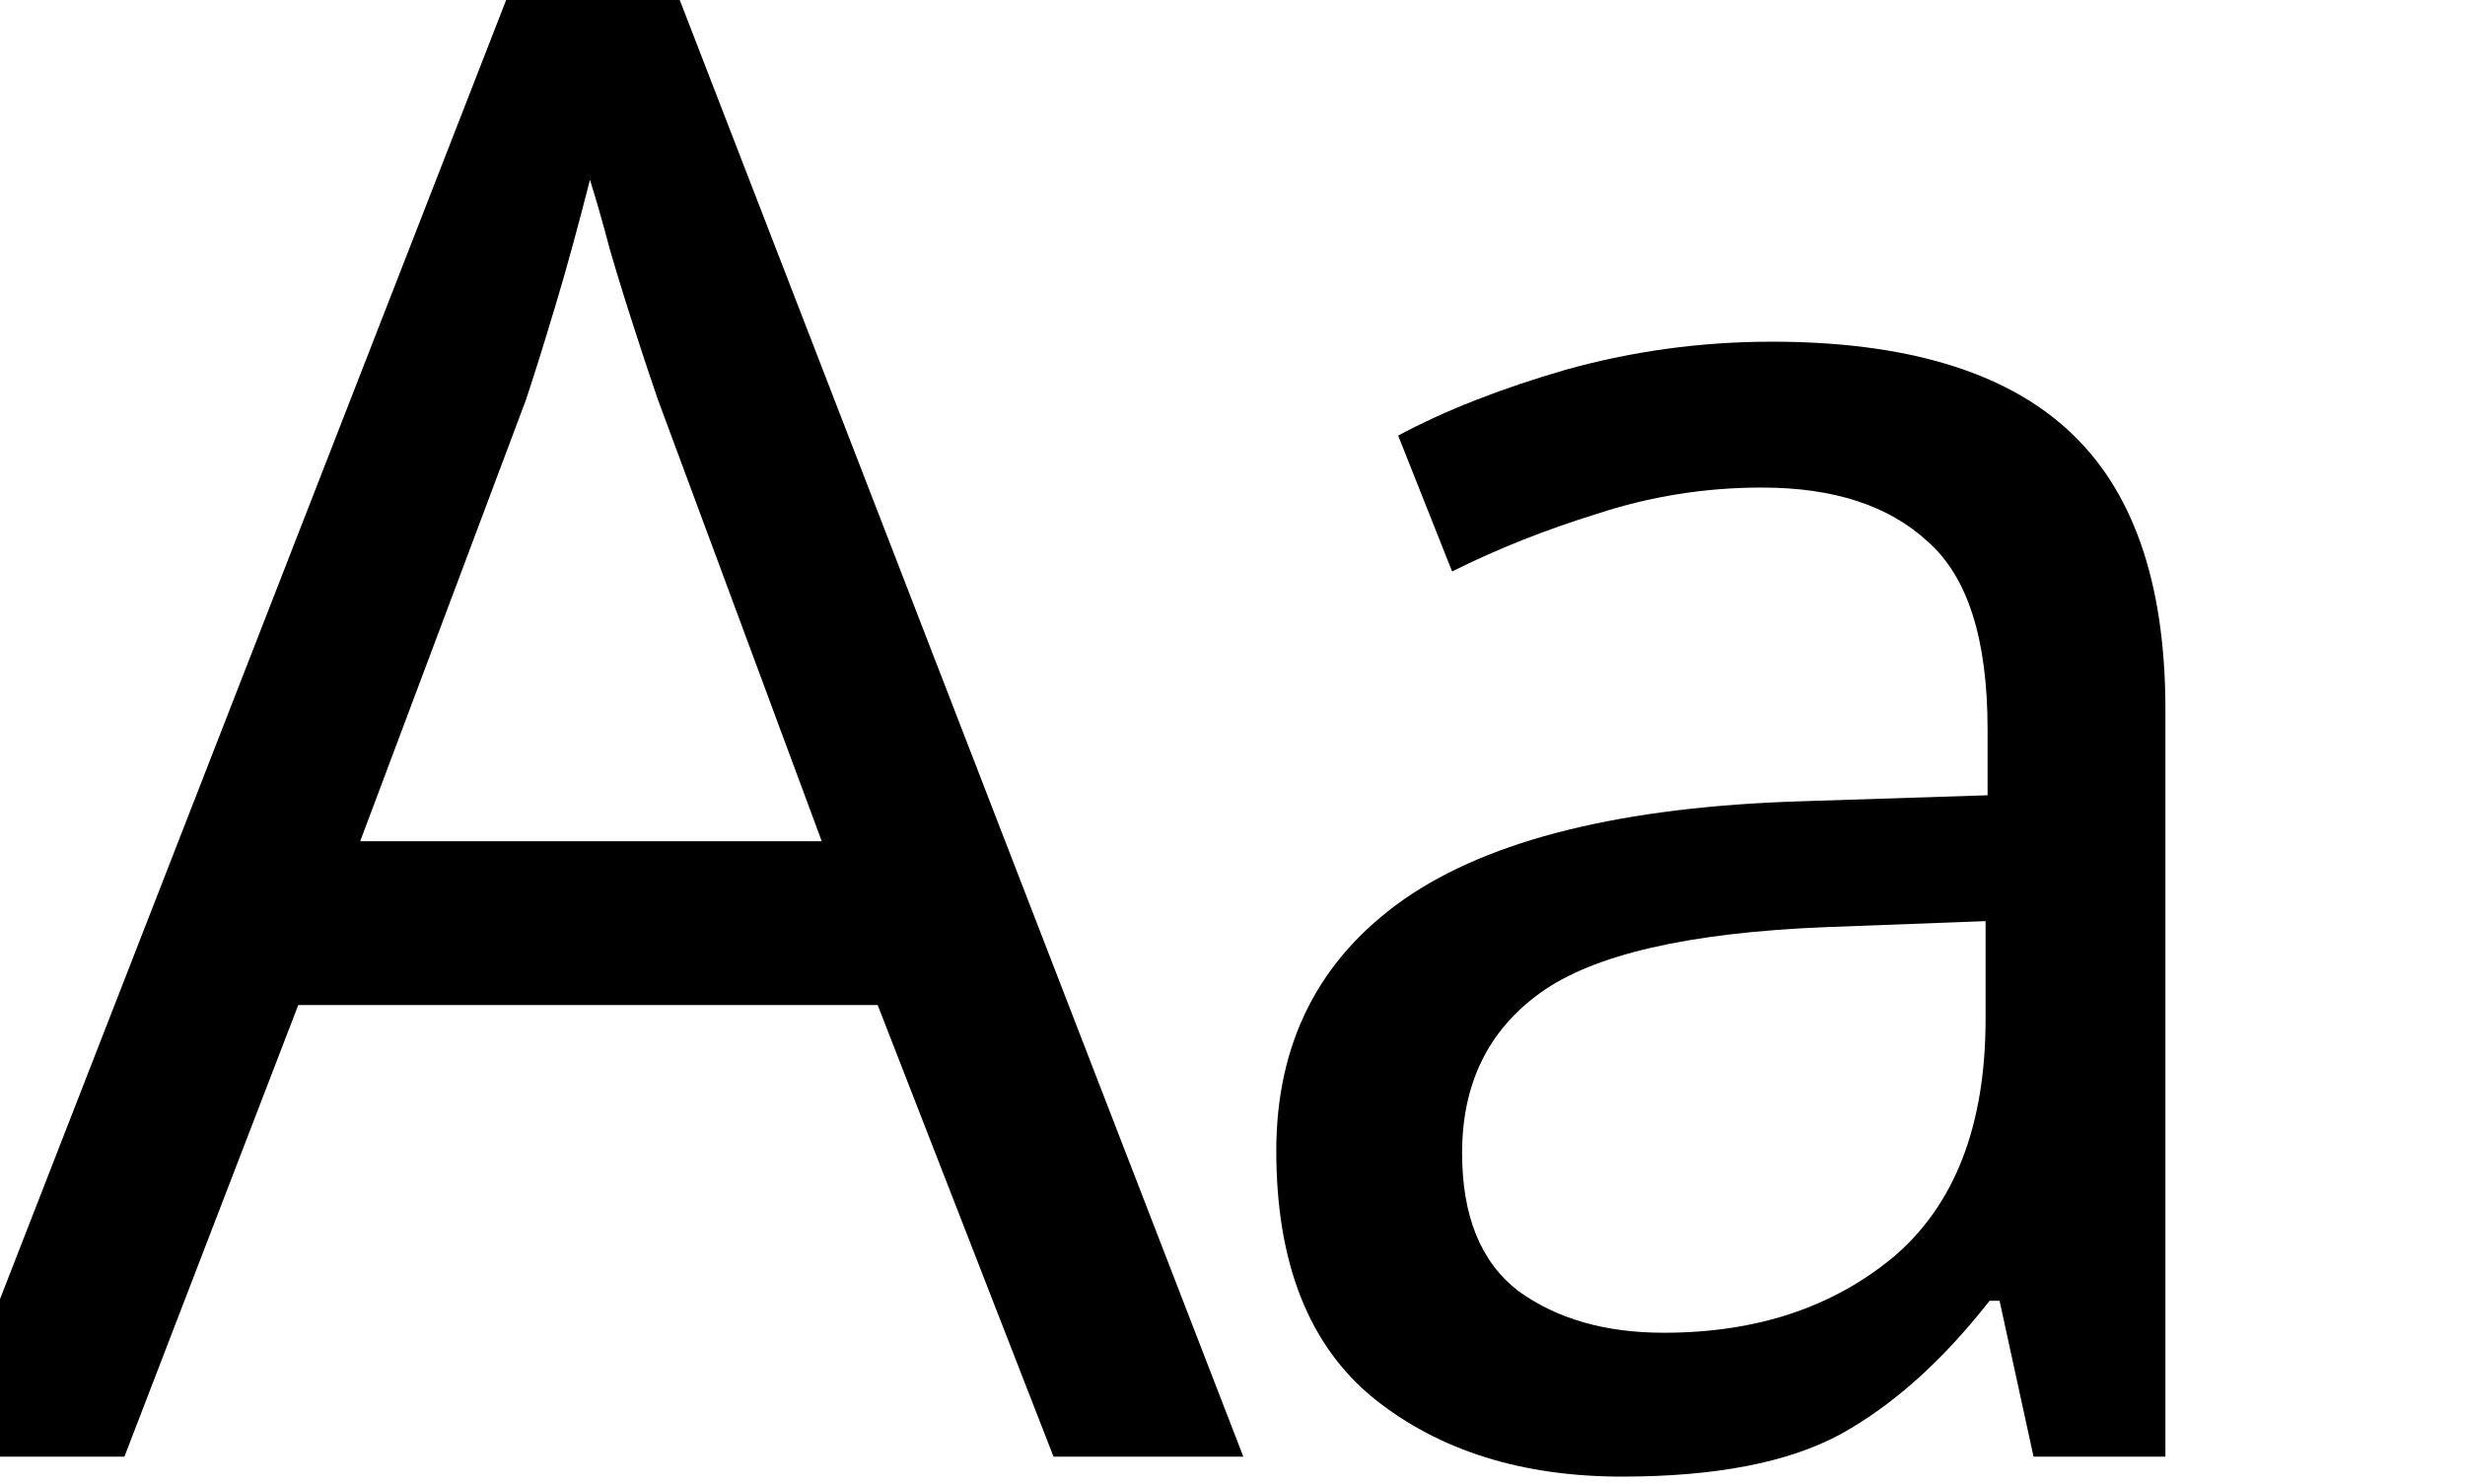
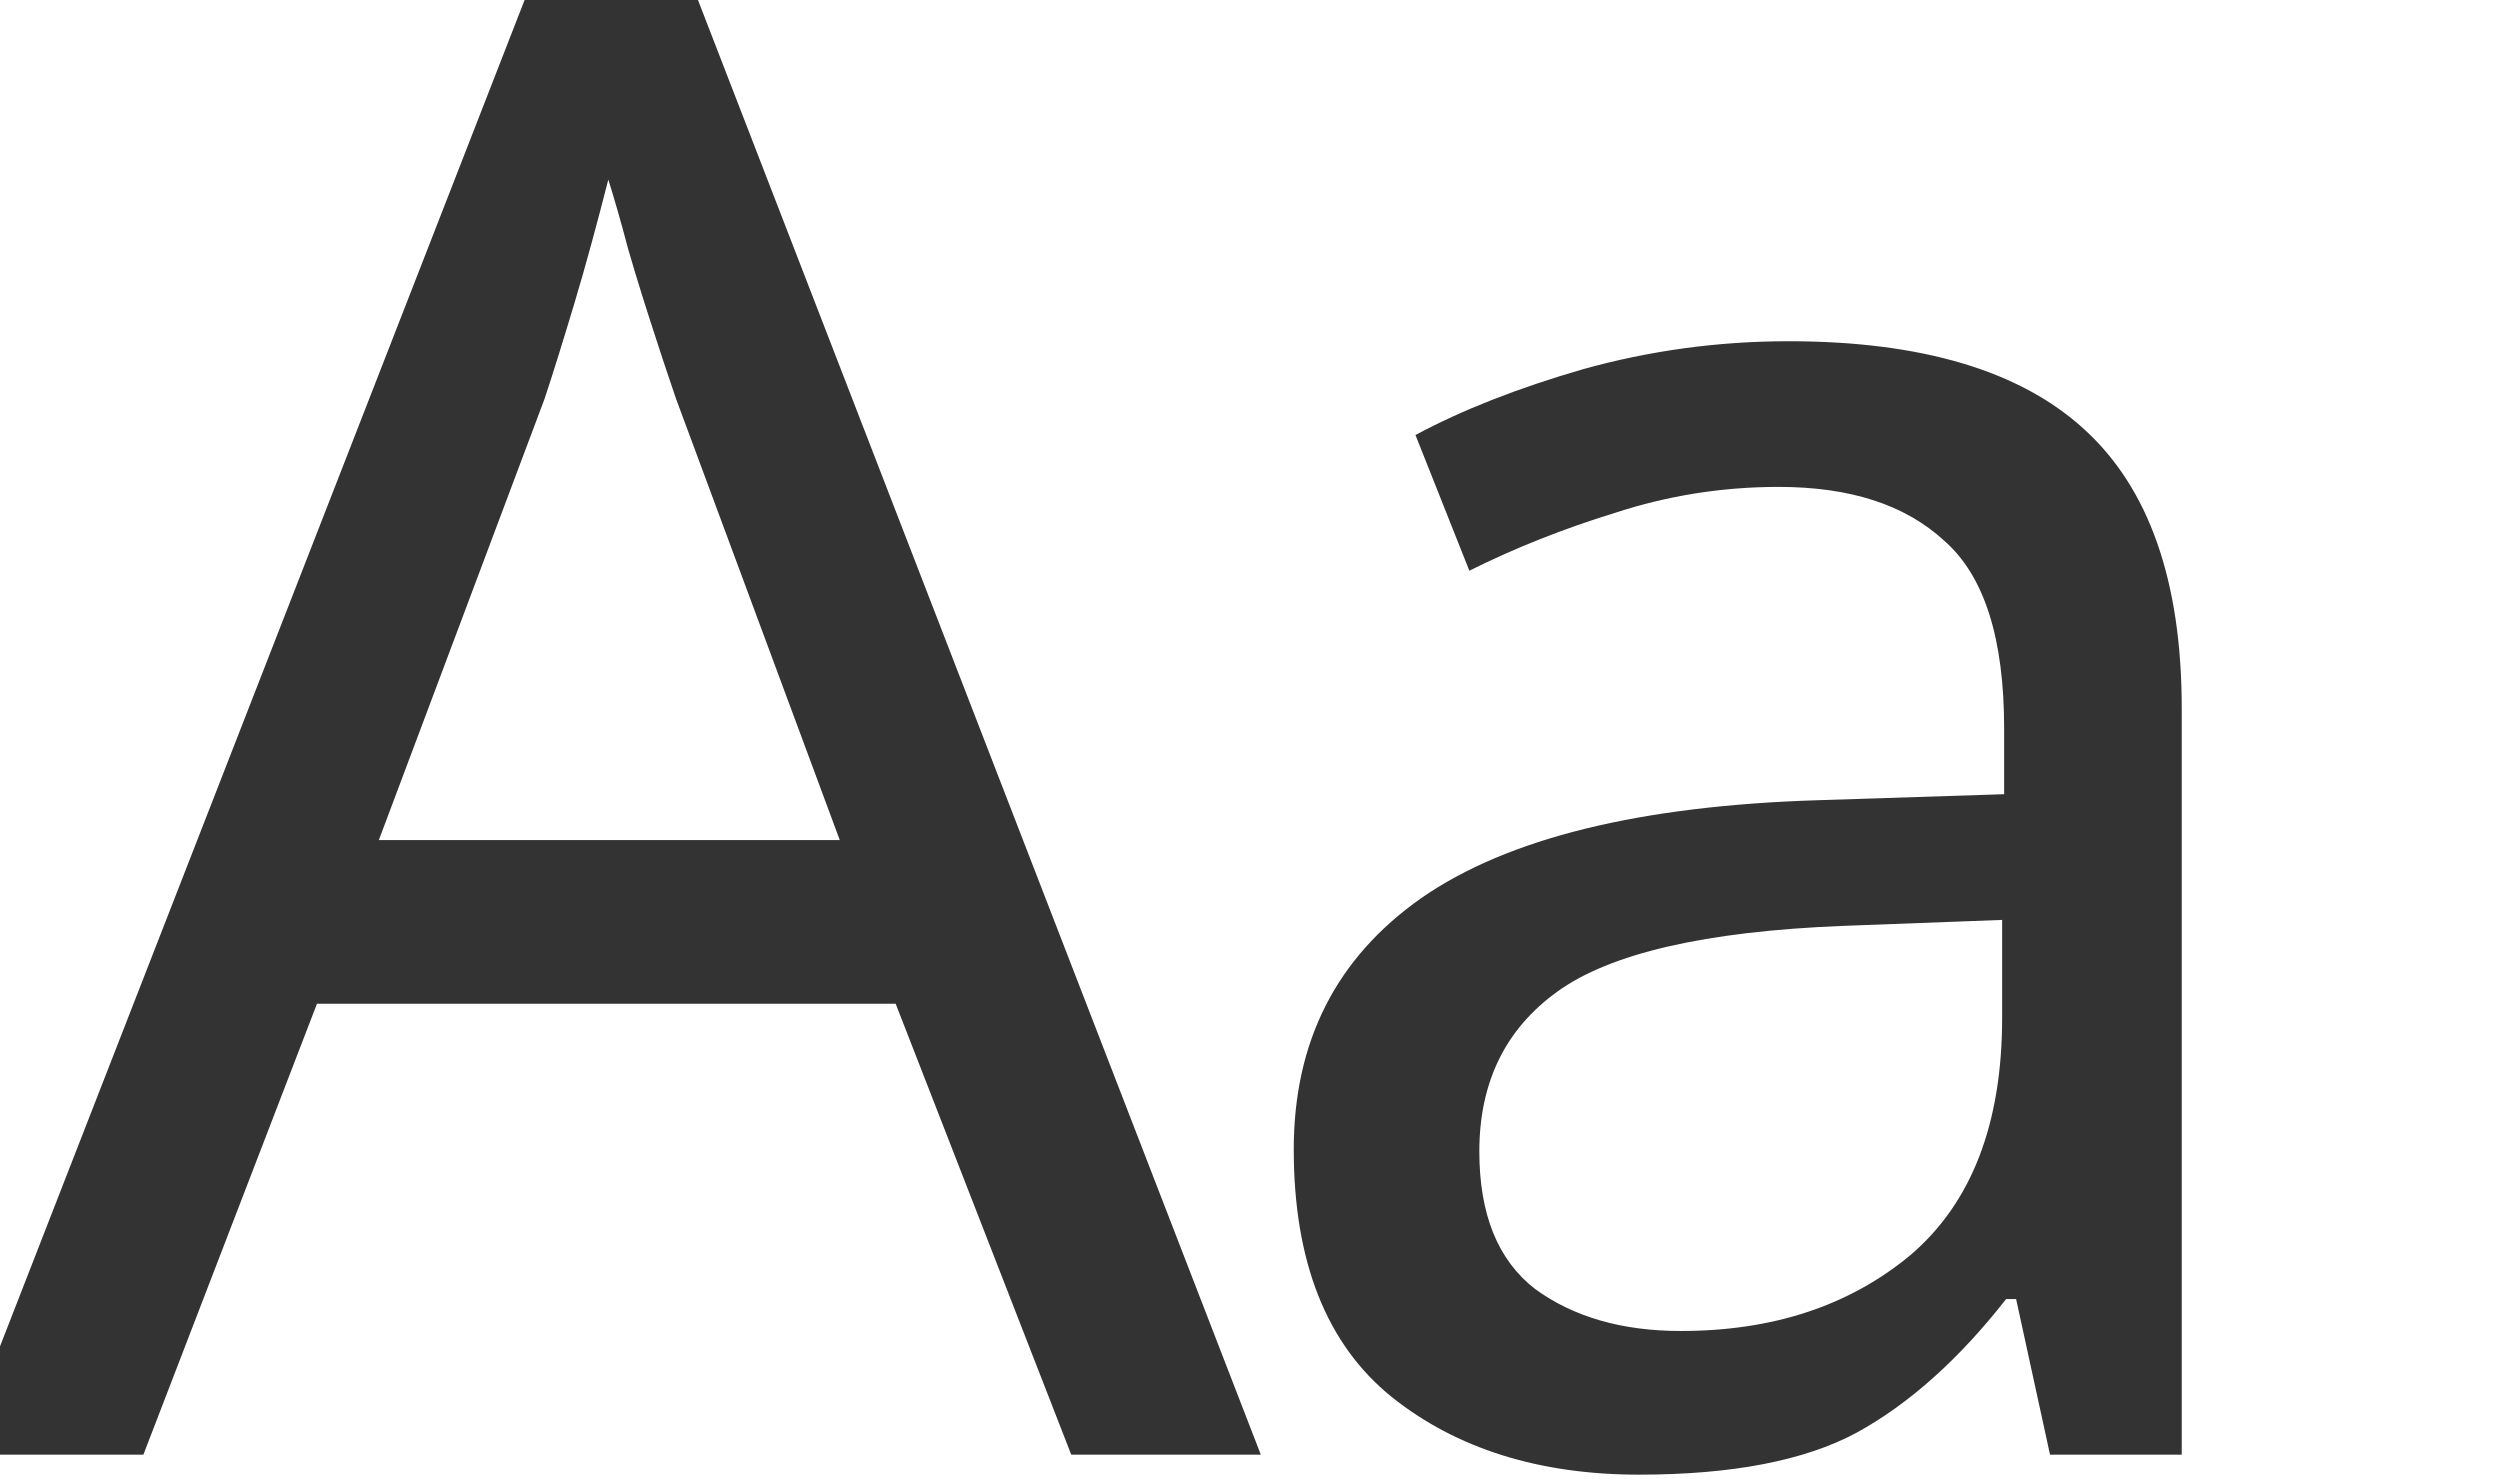
- <svg xmlns="http://www.w3.org/2000/svg" width="26.588" height="16" viewBox="0 0 7.035 4.233" version="1.1" id="svg5">
+ <svg xmlns="http://www.w3.org/2000/svg" width="27" height="16" viewBox="0 0 7.144 4.233" version="1.1" id="svg5">
  <defs id="defs2">
    <rect x="0.04" y="-0.069" width="34.872" height="37.849" id="rect5937" />
  </defs>
  <g id="layer1" transform="translate(1.835538,-0.6190299)">
-     <text xml:space="preserve" transform="matrix(0.3649425,0,0,0.3649425,-2.024966,-1.037678)" id="text5935" style="font-style:normal;font-variant:normal;font-weight:normal;font-stretch:normal;font-size:16px;line-height:1.25;font-family:'Helvetica Now Text';-inkscape-font-specification:'Helvetica Now Text';letter-spacing:-0.5px;word-spacing:0px;white-space:pre;shape-inside:url(#rect5937);fill:#000000;fill-opacity:1;stroke:none">
-       <tspan x="0.039" y="15.932" id="tspan12531">Aa</tspan>
+     <text xml:space="preserve" transform="matrix(0.3649425,0,0,0.3649425,-1.970406,-1.037678)" id="text5935" style="font-style:normal;font-variant:normal;font-weight:normal;font-stretch:normal;font-size:16px;line-height:1.25;font-family:'Helvetica Now Text';-inkscape-font-specification:'Helvetica Now Text';letter-spacing:-0.5px;word-spacing:0px;white-space:pre;shape-inside:url(#rect5937);fill:#333333;fill-opacity:1;stroke:none">
+       <tspan x="0.039" y="15.932" id="tspan1223">Aa</tspan>
    </text>
  </g>
</svg>
